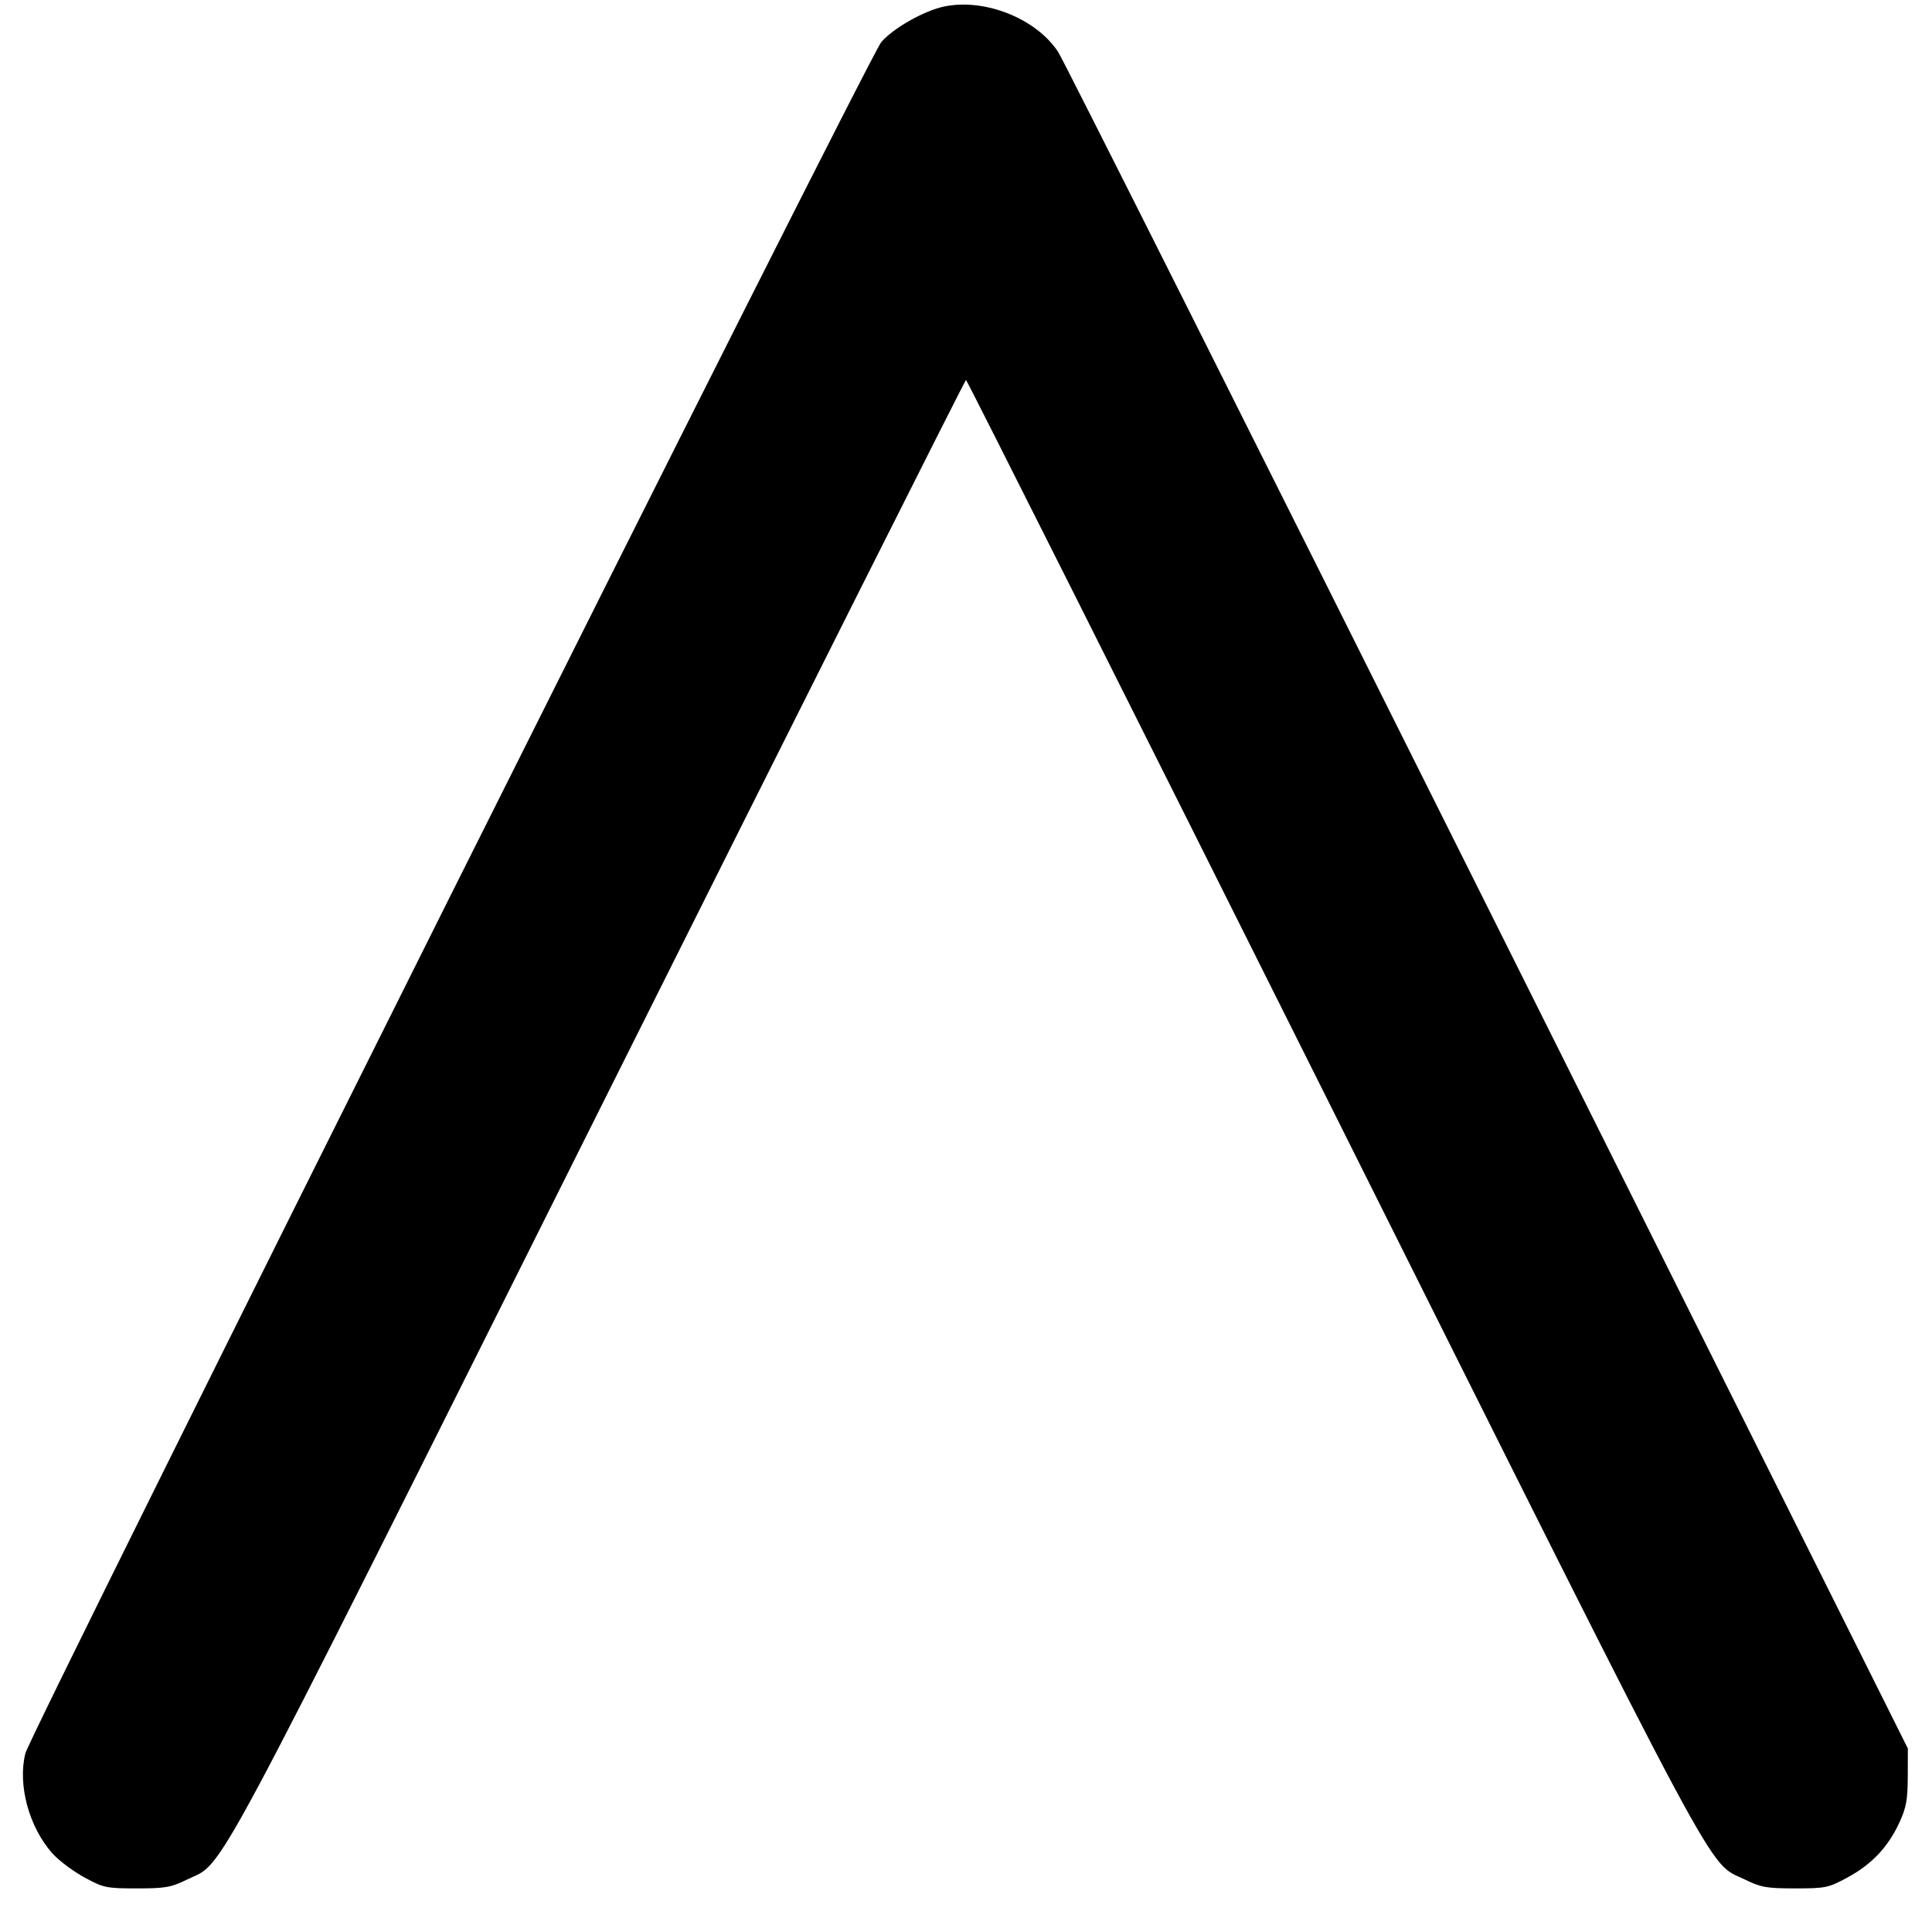
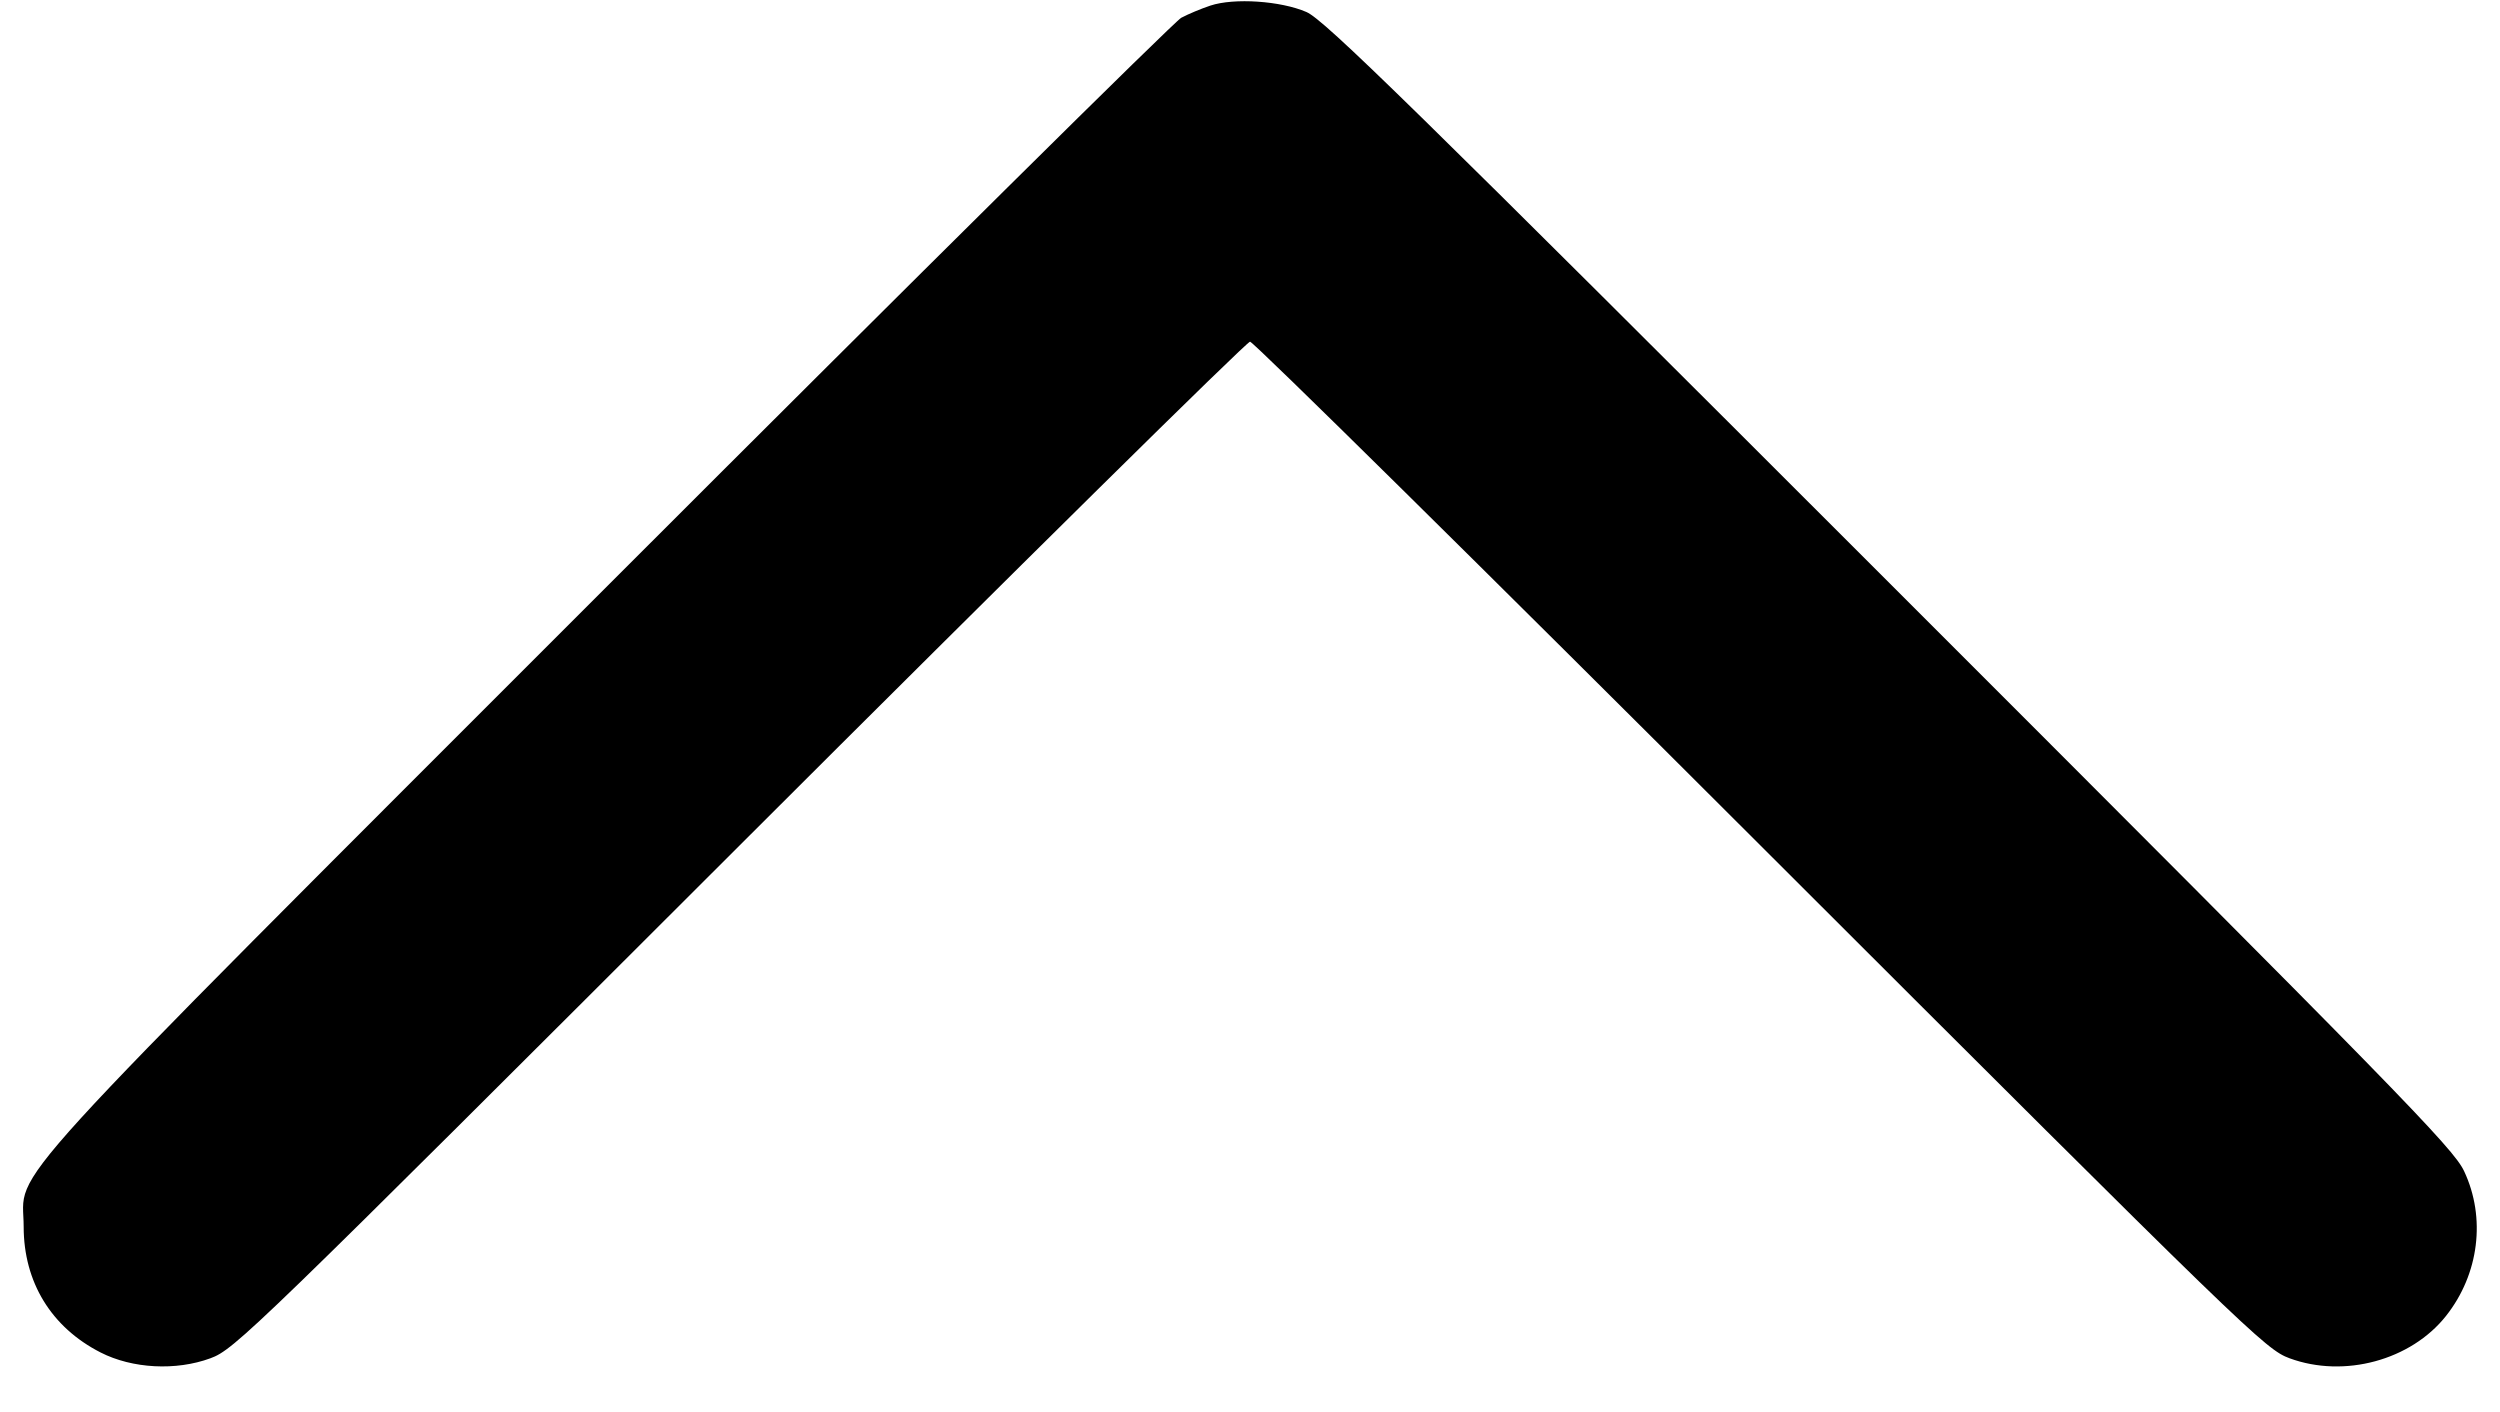
- <svg xmlns="http://www.w3.org/2000/svg" width="422" height="421" fill="none">
-   <path d="M206.24 1.42c-4.37.904-11.184 4.763-13.756 7.791C189.745 12.436 6.69 378.45 5.548 382.987c-1.736 6.892.801 16.223 5.963 21.937 1.392 1.54 4.514 3.875 6.939 5.19 4.177 2.266 4.777 2.391 11.442 2.391 6.256 0 7.47-.215 10.989-1.943 8.385-4.118 3.124 5.706 90.076-168.192 43.83-87.657 79.85-159.376 80.043-159.376.193 0 36.213 71.719 80.043 159.376 86.952 173.898 81.691 164.074 90.076 168.192 3.519 1.728 4.733 1.943 10.989 1.943 6.665 0 7.265-.125 11.442-2.391 5.288-2.867 8.827-6.607 11.301-11.943 1.525-3.289 1.837-4.984 1.854-10.092l.02-6.139-91.785-183.761C274.458 97.111 232.246 13.04 231.136 11.355 226.313 4.037 215.141-.421 206.24 1.42" fill-rule="evenodd" fill="#000" />
+ <svg xmlns="http://www.w3.org/2000/svg" width="448" height="253" fill="none">
+   <path d="M216.907 1c-1.643.544-3.995 1.527-5.227 2.185-1.232.657-47.432 46.402-102.667 101.655C-3.368 217.258 4.233 208.916 4.241 219.826c.008 9.948 4.949 18.026 13.787 22.537 5.684 2.902 13.501 3.315 19.679 1.04 4.342-1.599 7.264-4.431 94.843-91.913 49.699-49.645 90.855-90.263 91.456-90.263.601 0 41.754 40.619 91.45 90.264 87.589 87.499 90.495 90.315 94.837 91.913 9.787 3.602 21.753.357 28.047-7.606 5.911-7.478 7.167-17.567 3.226-25.93-1.954-4.147-11.458-13.874-102.921-105.327C252.589 18.495 237.327 3.546 234.112 2.152 229.503.154 221.149-.406 216.907 1" fill-rule="evenodd" fill="#000" />
</svg>
